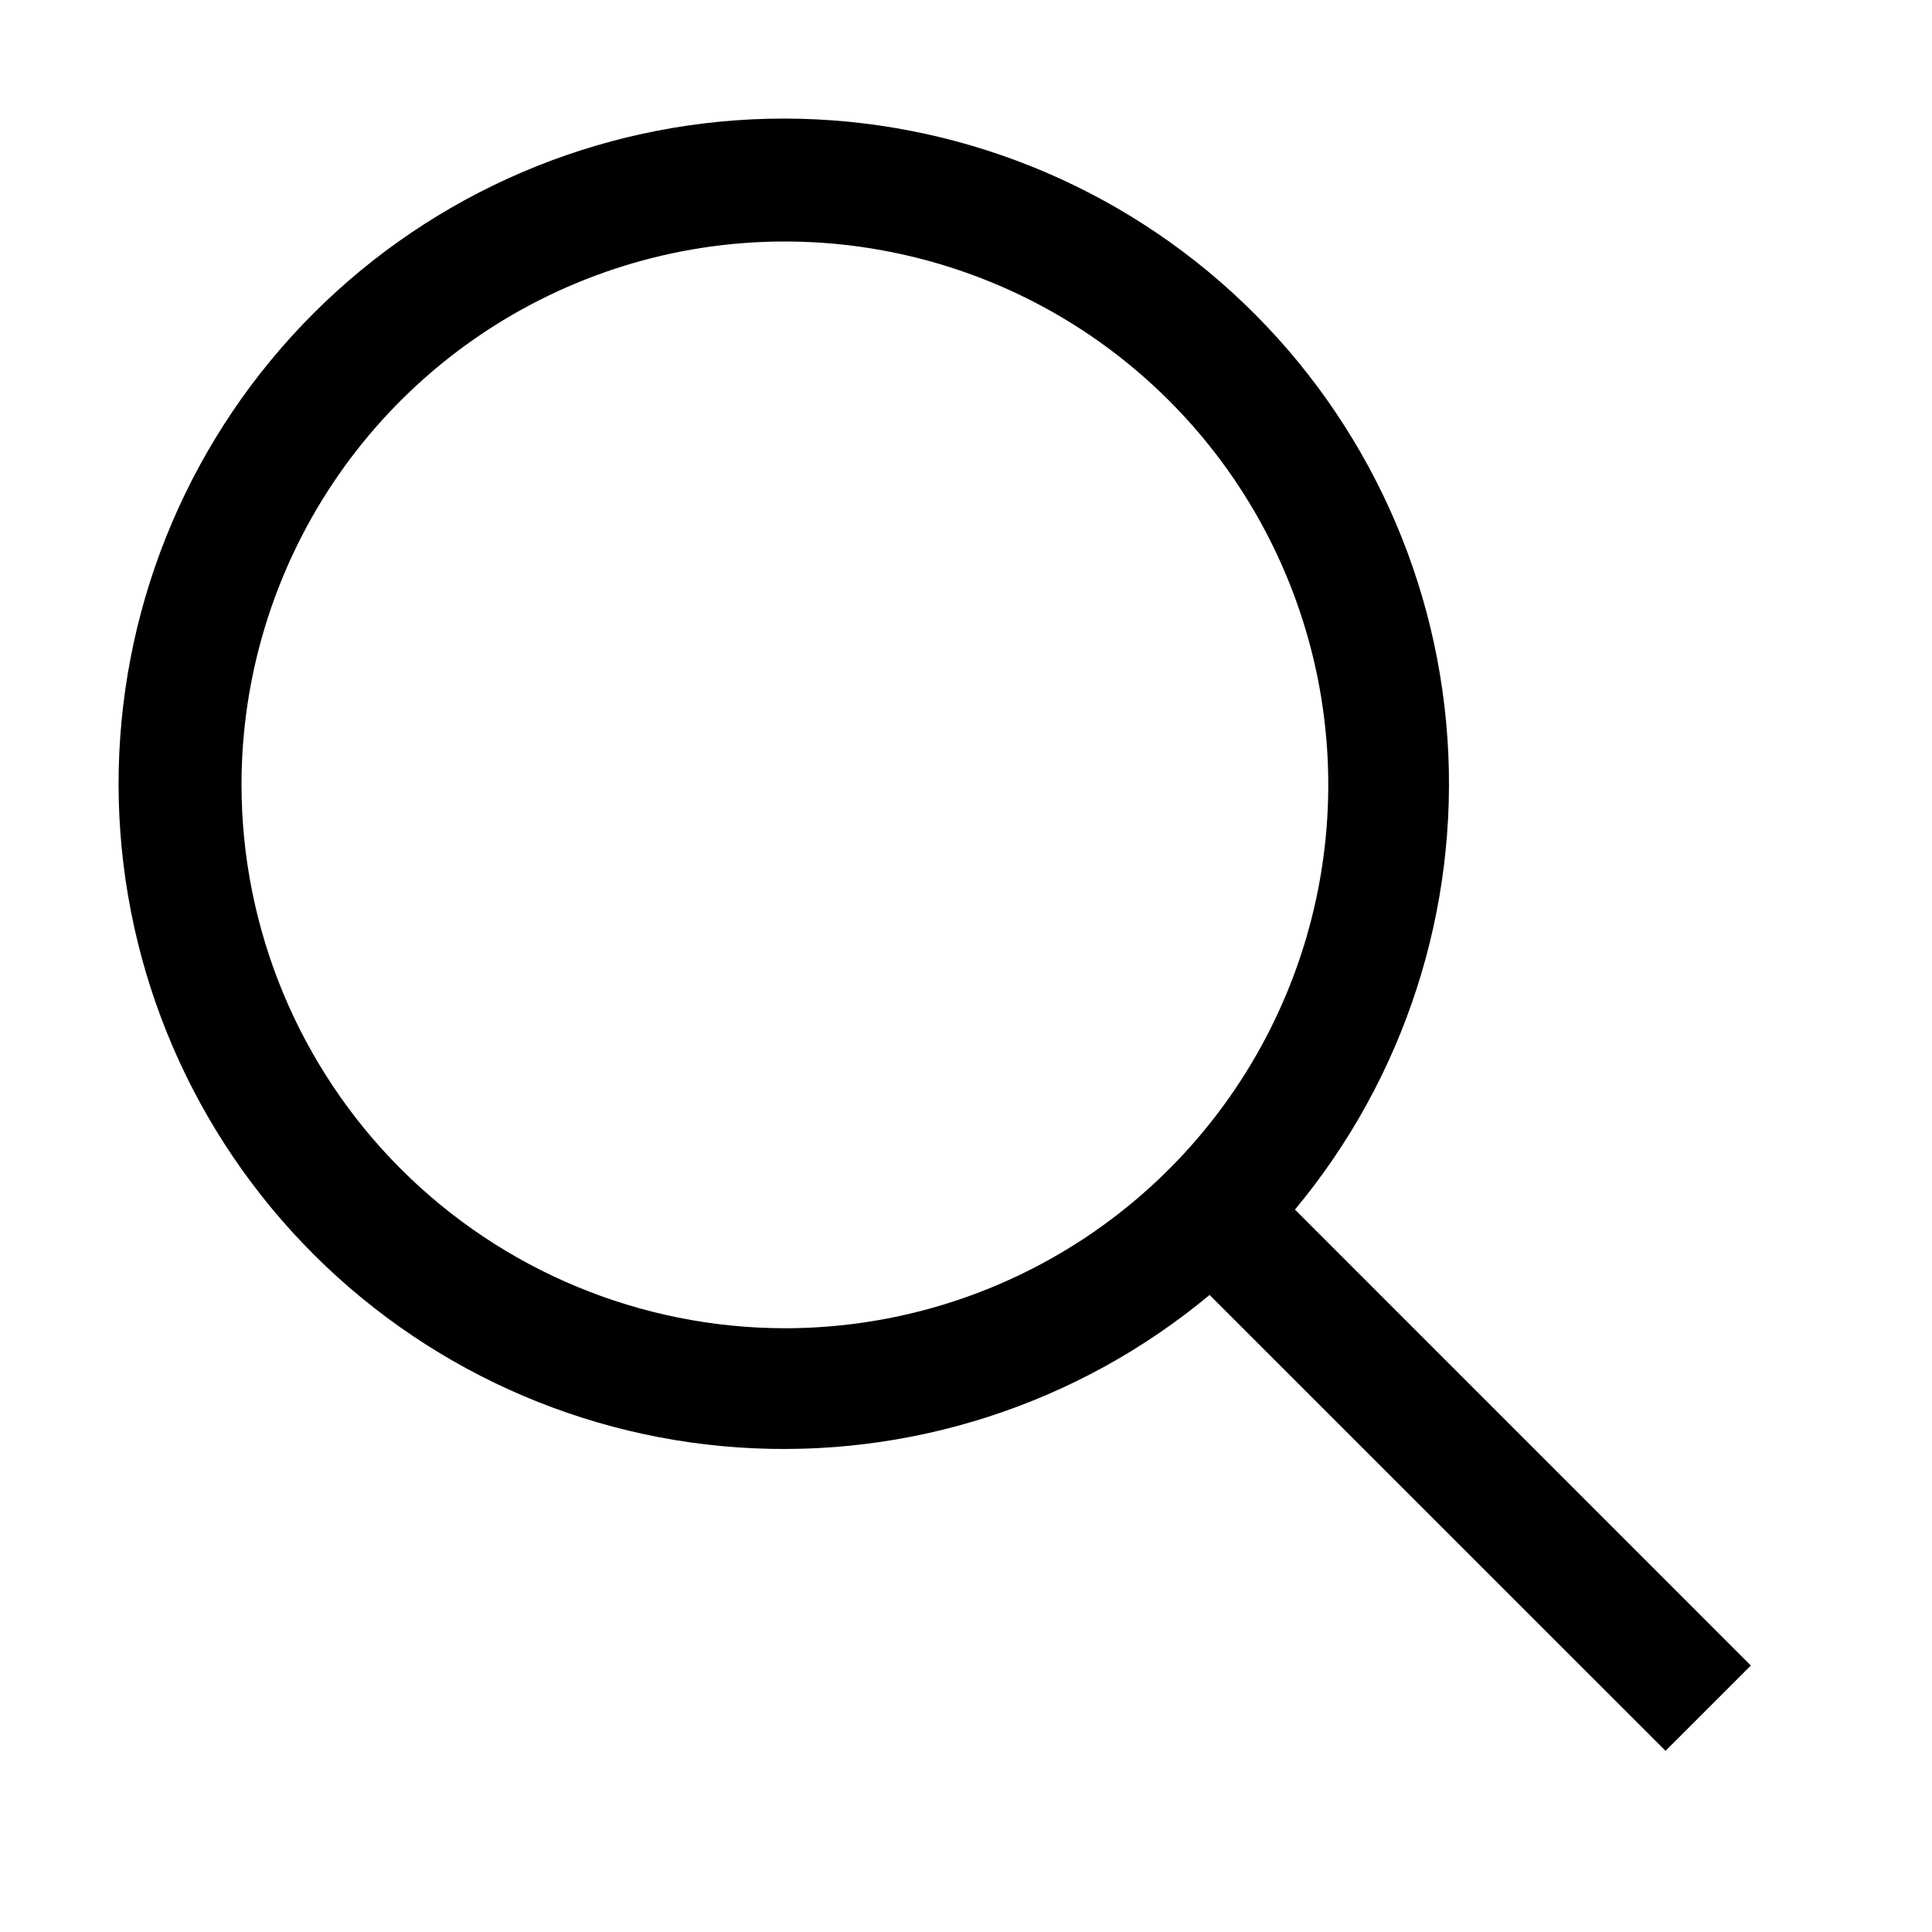
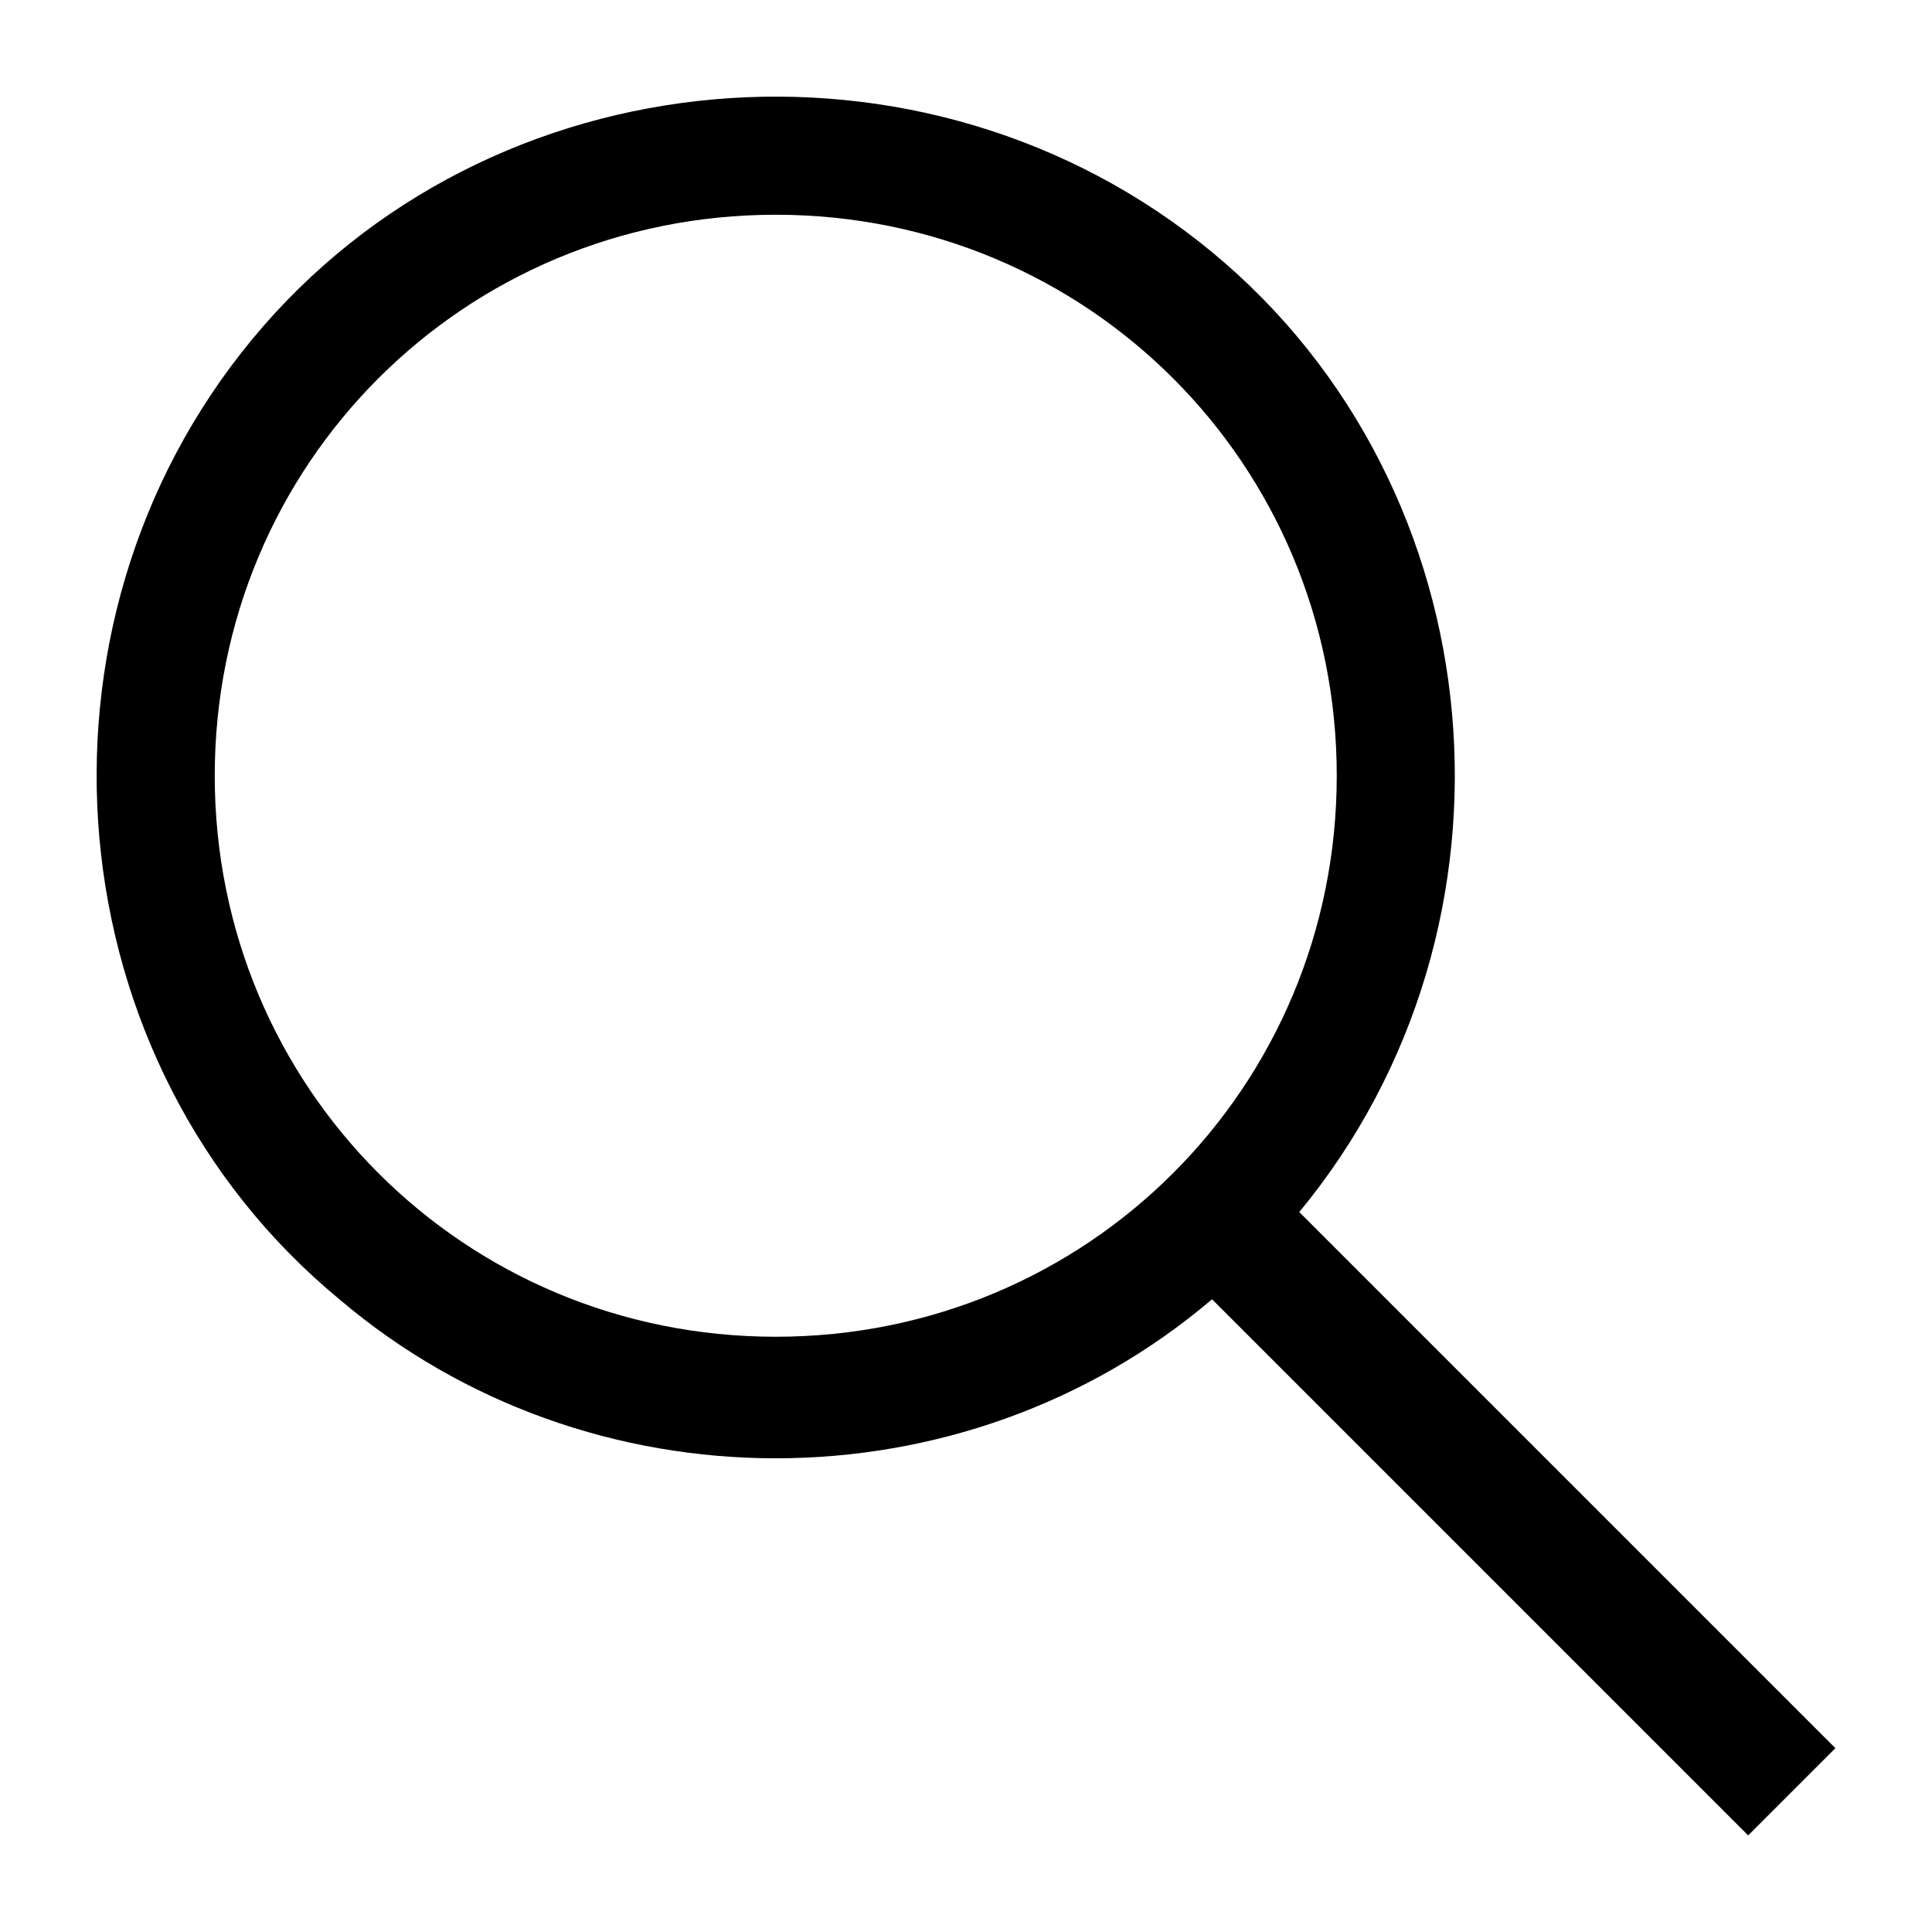
- <svg xmlns="http://www.w3.org/2000/svg" width="26" height="26" viewBox="0 0 26 26" fill="inherit">
-   <path d="M23.562 22.414L17.427 16.278C18.901 14.507 19.636 12.237 19.479 9.938C19.323 7.64 18.285 5.49 16.584 3.937C14.883 2.384 12.648 1.546 10.345 1.598C8.041 1.651 5.847 2.589 4.218 4.218C2.589 5.847 1.651 8.041 1.598 10.345C1.546 12.648 2.384 14.883 3.937 16.584C5.49 18.285 7.64 19.323 9.938 19.479C12.237 19.636 14.507 18.901 16.278 17.427L22.414 23.562L23.562 22.414ZM3.25 10.562C3.25 9.116 3.679 7.702 4.482 6.5C5.286 5.297 6.428 4.36 7.764 3.807C9.1 3.253 10.571 3.108 11.989 3.391C13.408 3.673 14.711 4.369 15.733 5.392C16.756 6.414 17.452 7.717 17.735 9.136C18.017 10.554 17.872 12.025 17.318 13.361C16.765 14.697 15.828 15.839 14.625 16.643C13.423 17.446 12.009 17.875 10.562 17.875C8.624 17.873 6.765 17.102 5.394 15.731C4.023 14.36 3.252 12.501 3.25 10.562Z" fill="inherit" />
+ <svg xmlns="http://www.w3.org/2000/svg" width="20" height="20" viewBox="0 0 20 20" fill="inherit">
+   <path d="M19 18.097L13.45 12.547C15.903 9.579 15.515 5.062 12.547 2.61C9.579 0.158 5.062 0.545 2.61 3.513C0.158 6.481 0.545 10.998 3.513 13.45C6.094 15.645 9.966 15.645 12.547 13.45L18.097 19L19 18.097ZM2.223 8.03C2.223 4.804 4.804 2.223 8.03 2.223C11.257 2.223 13.838 4.804 13.838 8.03C13.838 11.257 11.257 13.838 8.03 13.838C4.804 13.838 2.223 11.257 2.223 8.03Z" fill="inherit" />
</svg>
